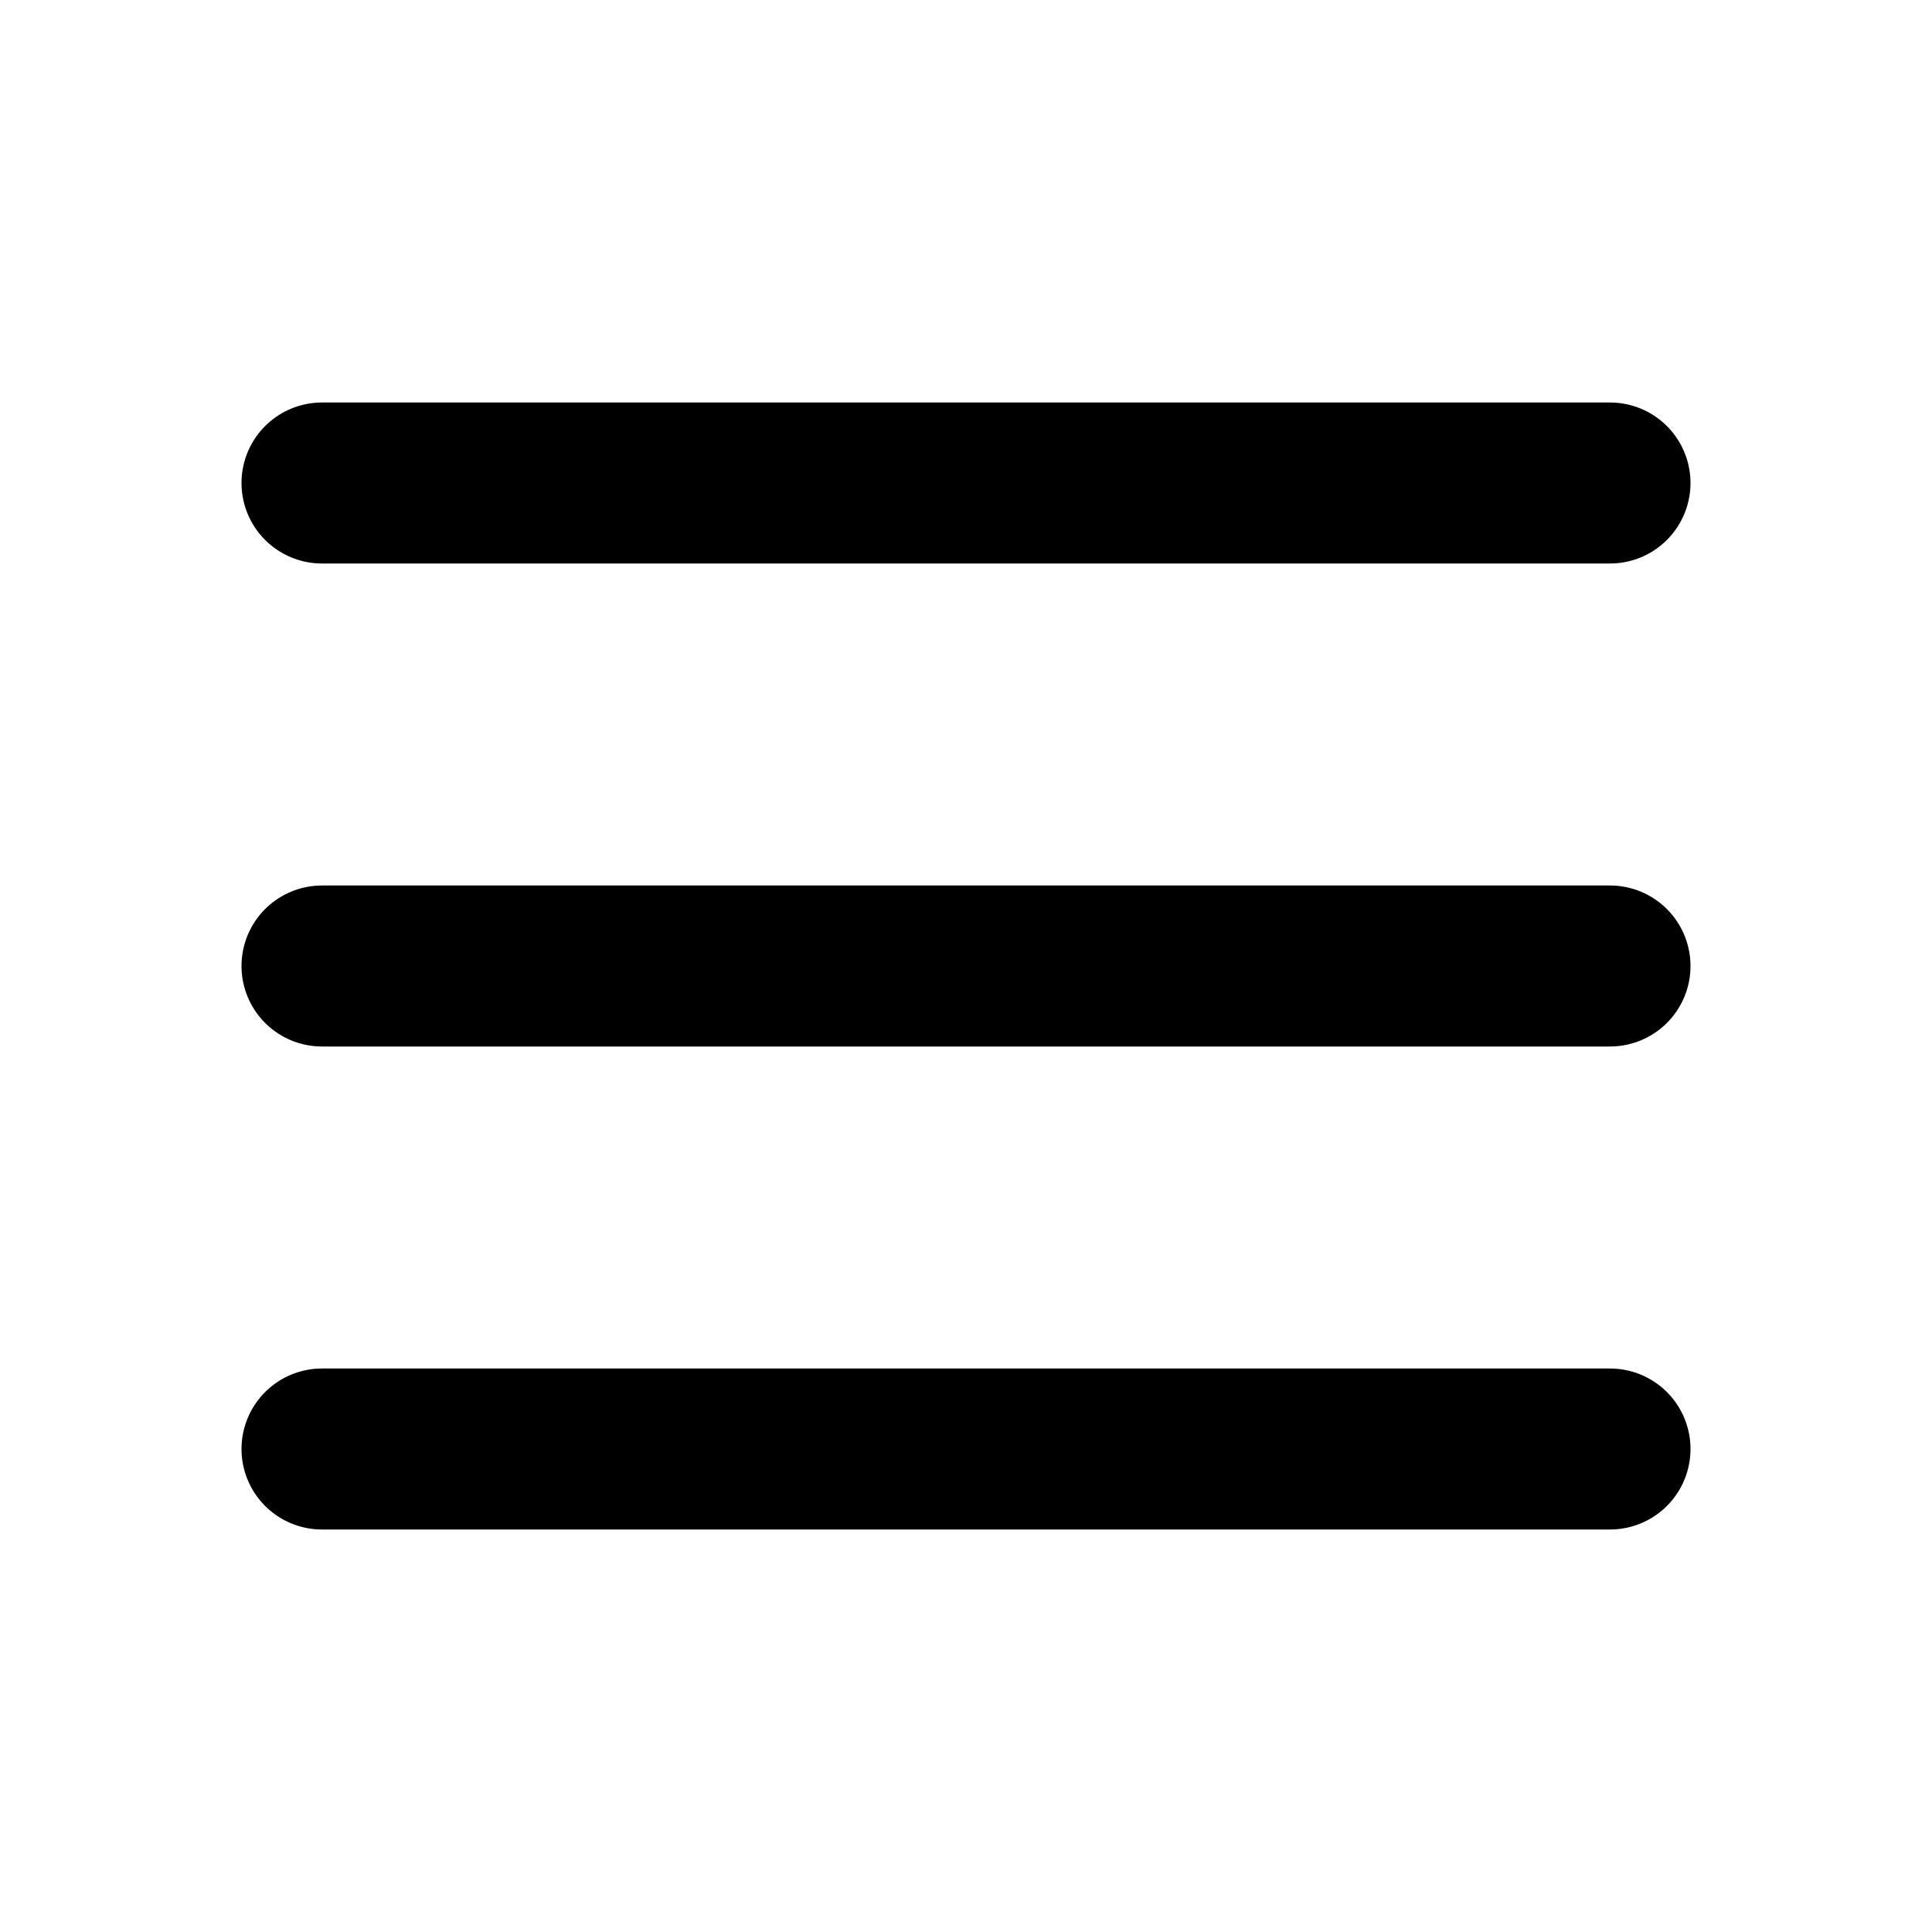
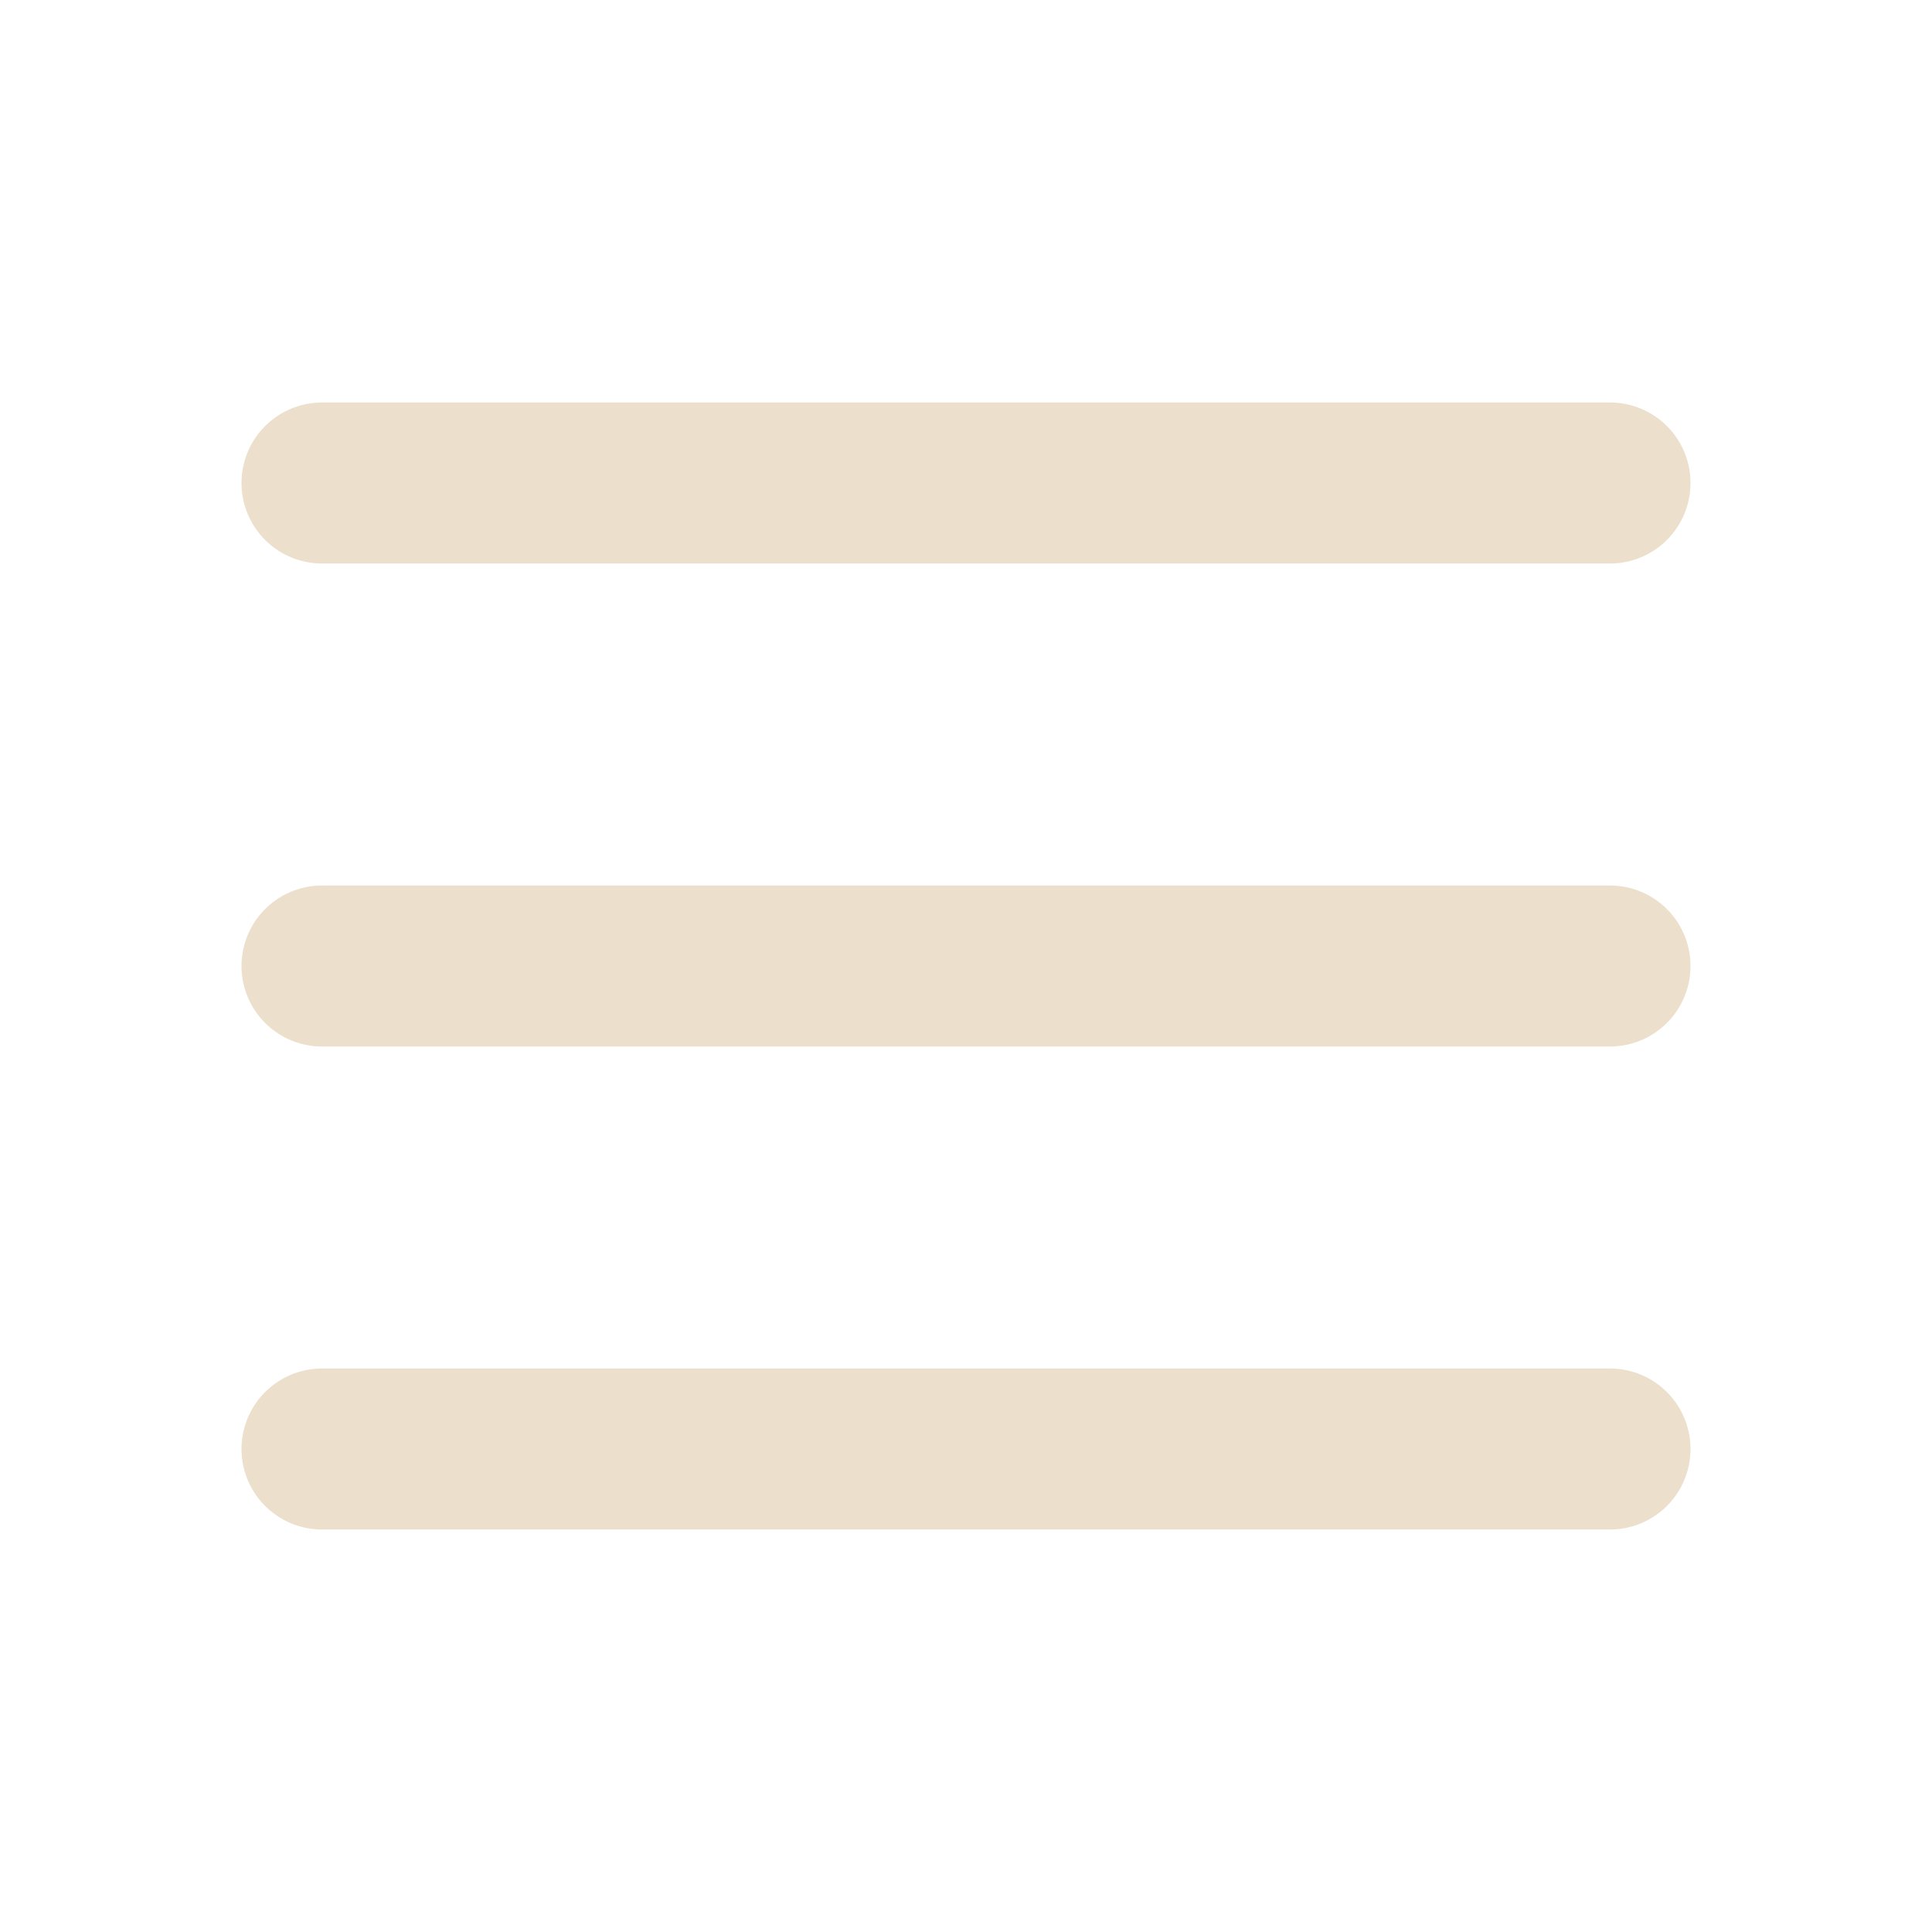
<svg xmlns="http://www.w3.org/2000/svg" width="64px" height="64px" viewBox="0 0 24 24" fill="none">
  <g id="SVGRepo_bgCarrier" stroke-width="0" />
  <g id="SVGRepo_tracerCarrier" stroke-linecap="round" stroke-linejoin="round" />
  <g id="SVGRepo_iconCarrier">
-     <path d="M4 6H20M4 12H20M4 18H20" stroke="#000000" stroke-width="2" stroke-linecap="round" stroke-linejoin="round" />
+     <path d="M4 6H20M4 12H20M4 18H20" stroke="#ECDFCC" stroke-width="2" stroke-linecap="round" stroke-linejoin="round" />
  </g>
</svg>
